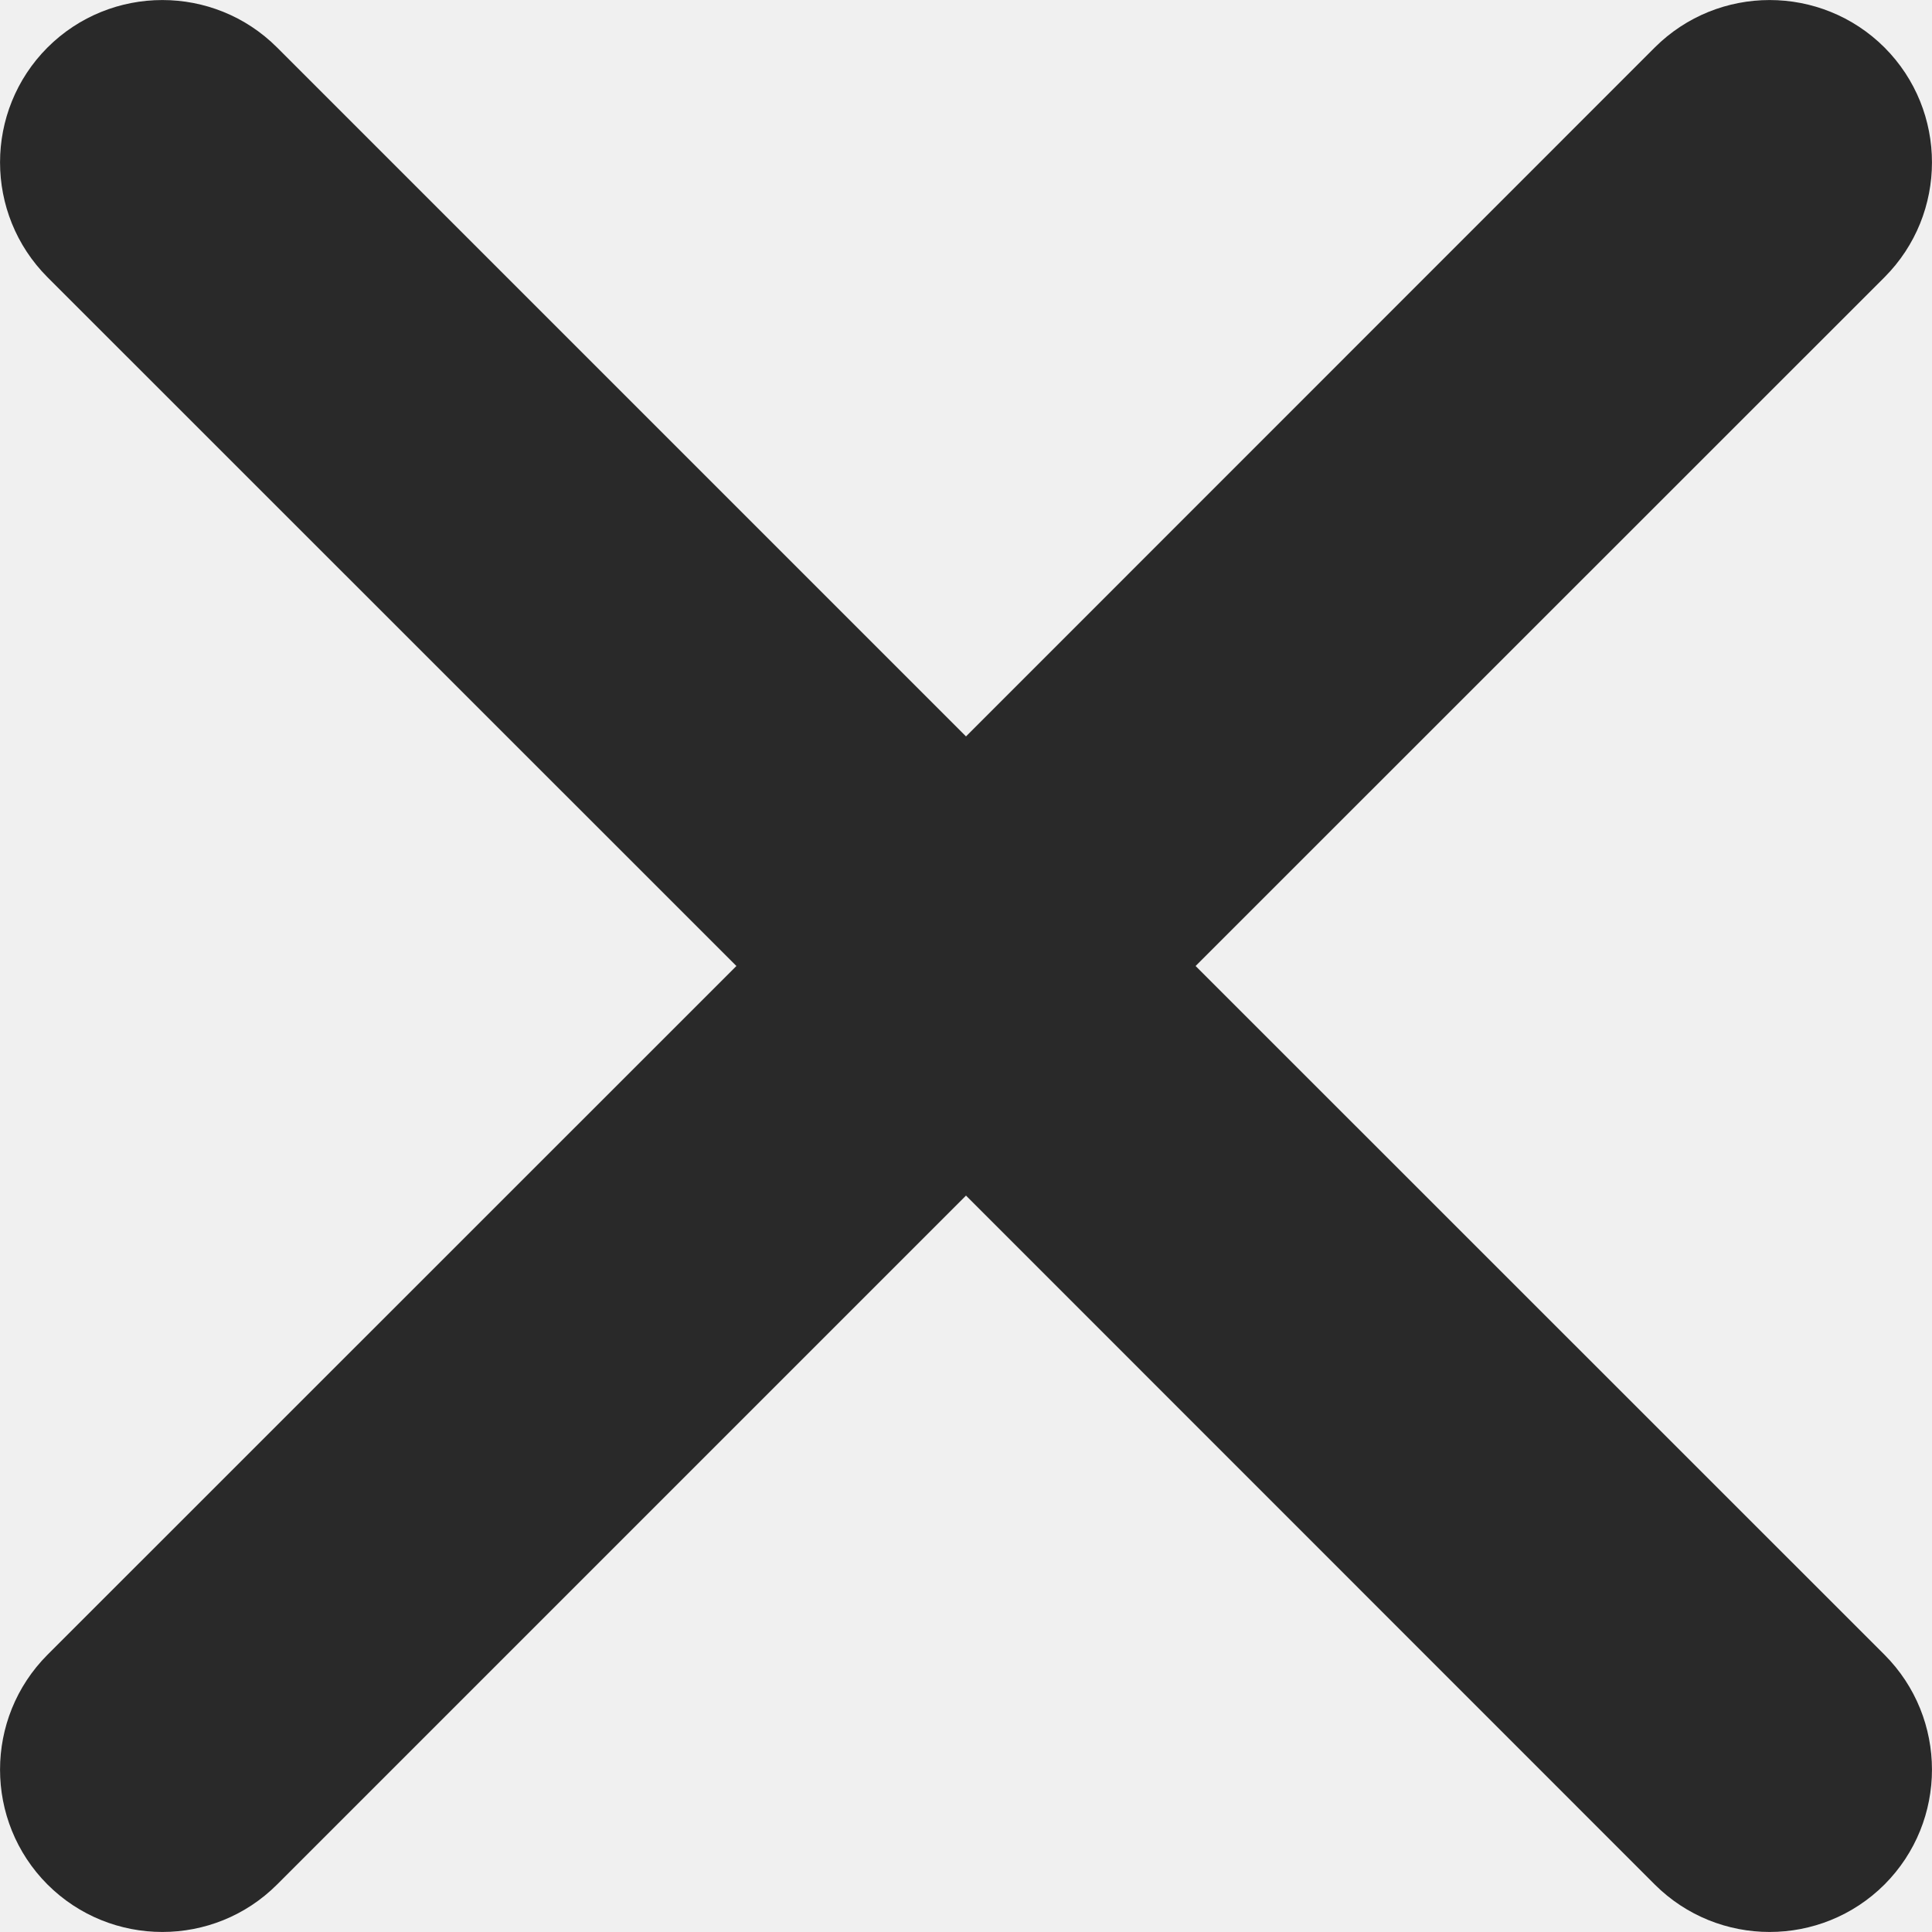
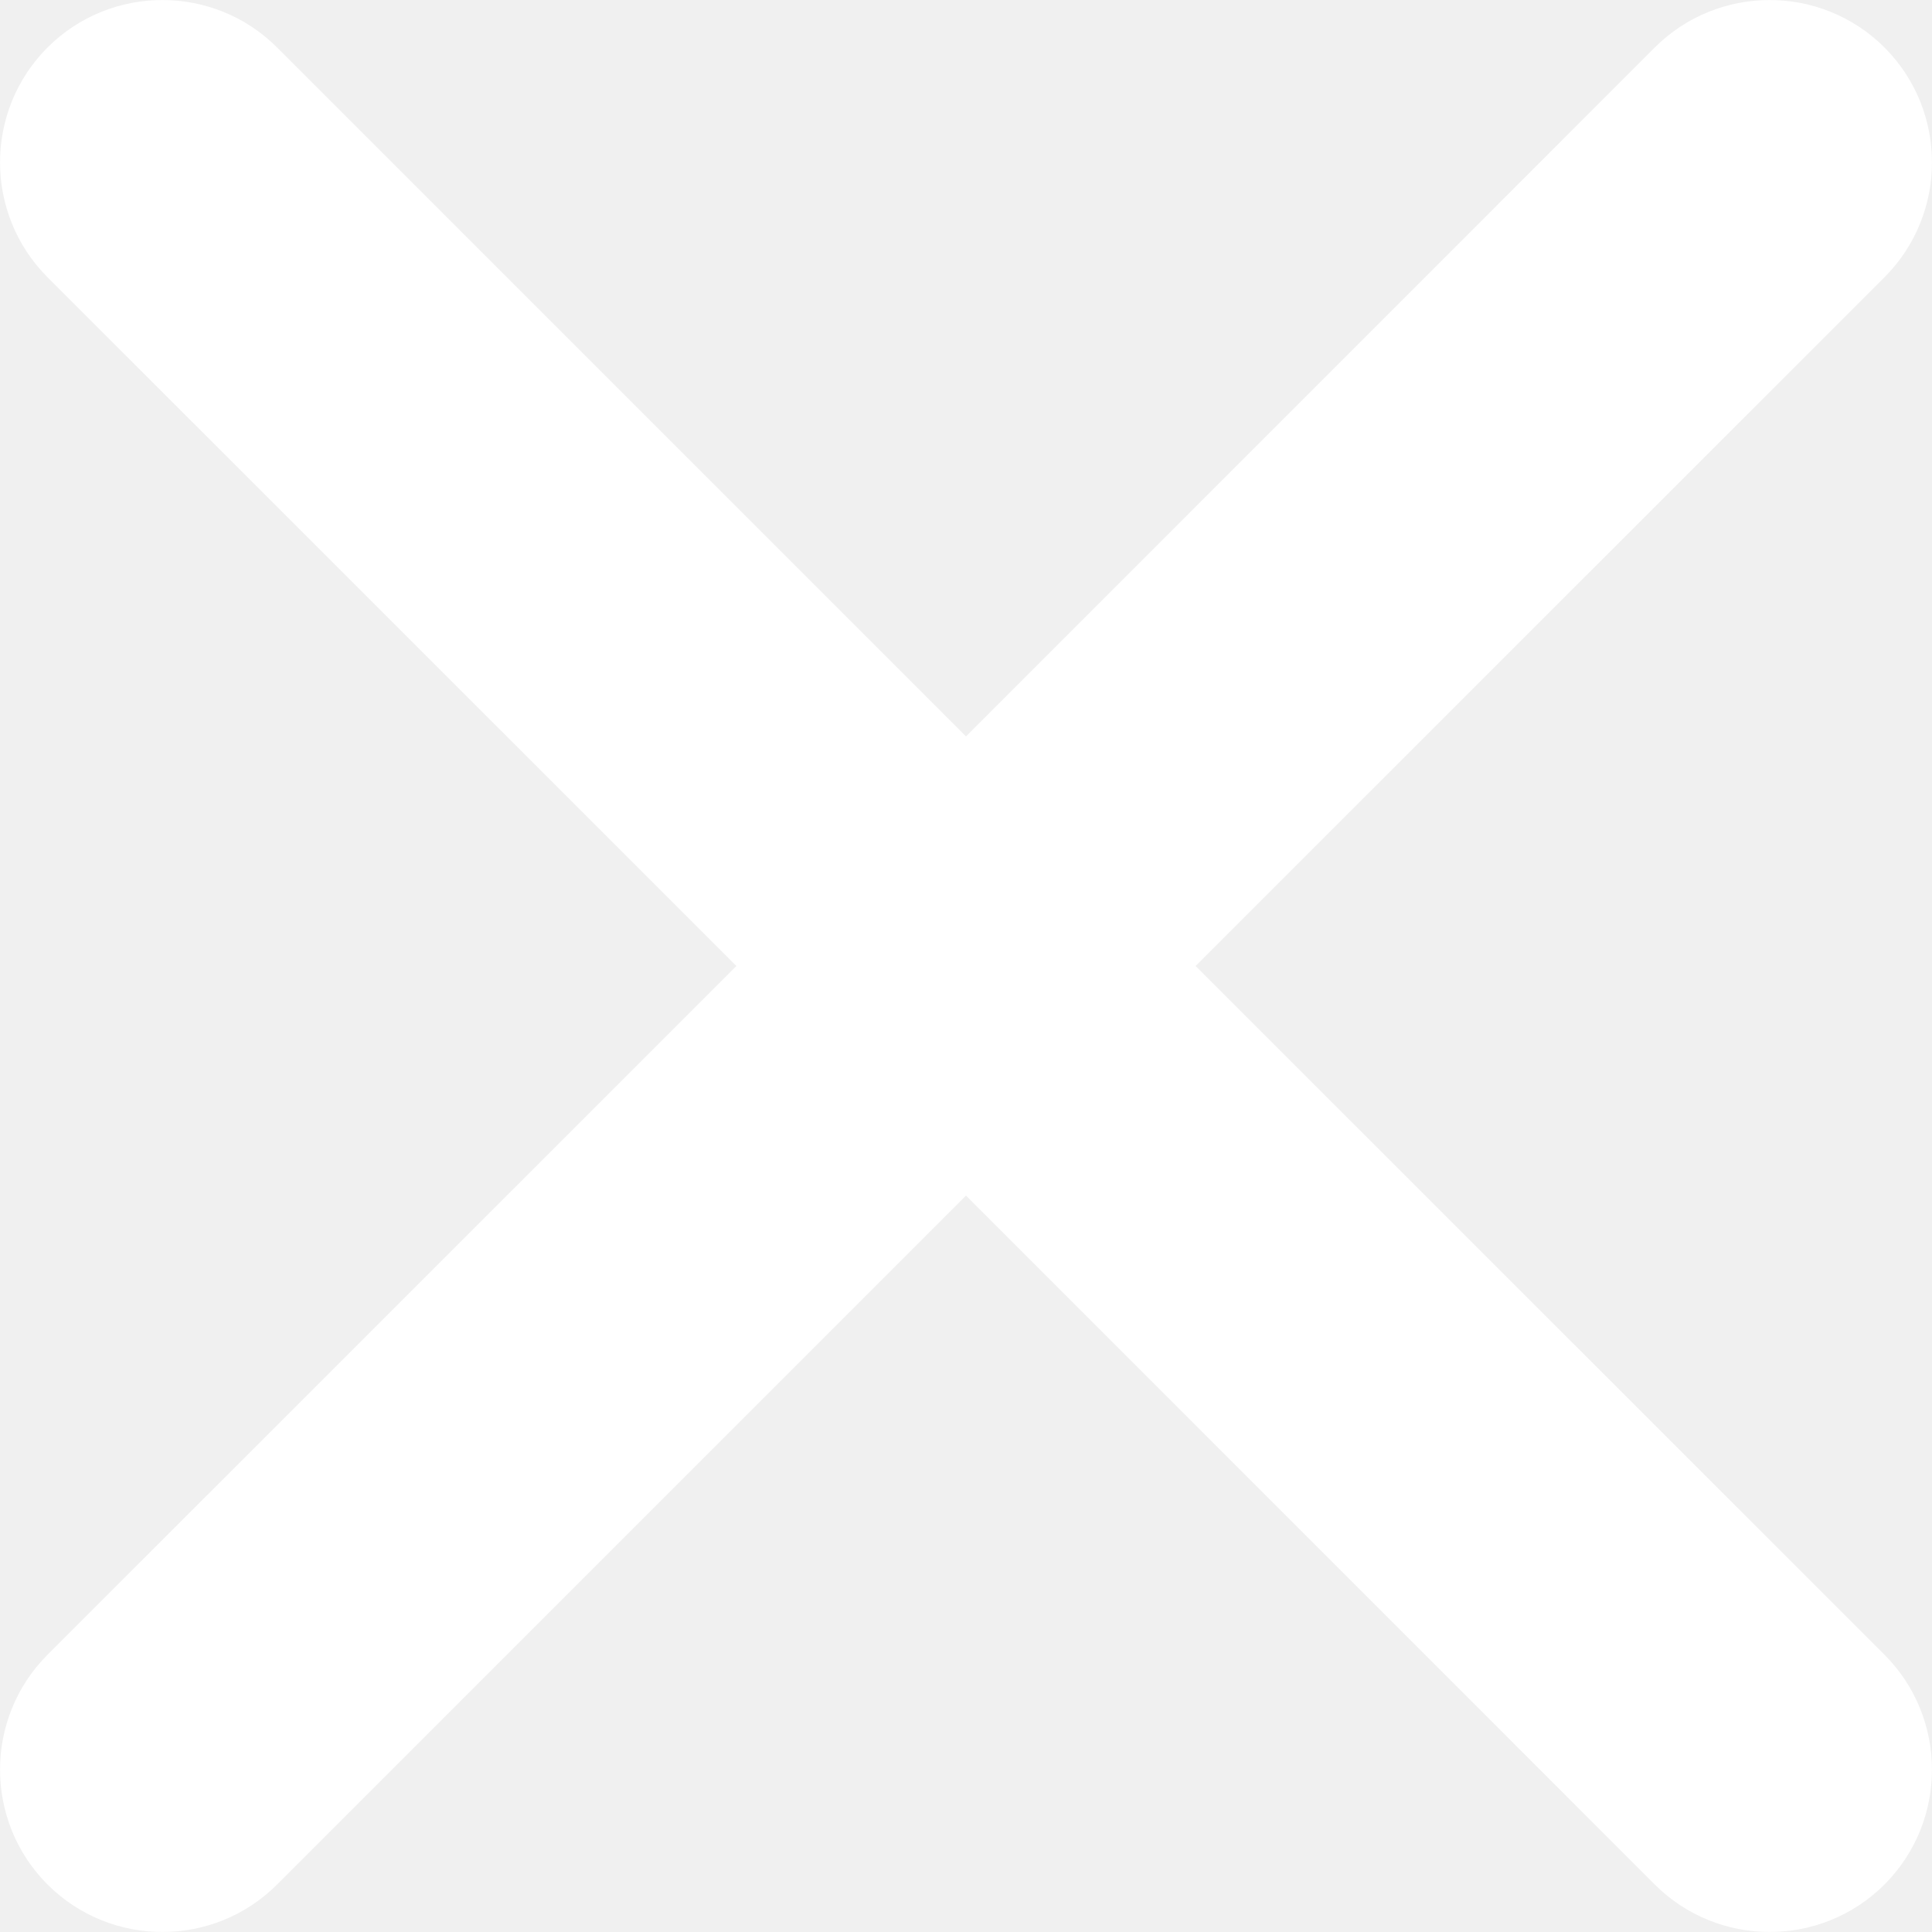
<svg xmlns="http://www.w3.org/2000/svg" width="12" height="12" viewBox="0 0 12 12" fill="none">
-   <path fill-rule="evenodd" clip-rule="evenodd" d="M7.426 6L11.705 1.722C12.098 1.328 12.098 0.689 11.705 0.295C11.311 -0.098 10.672 -0.098 10.278 0.295L6 4.574L1.721 0.295C1.328 -0.098 0.689 -0.098 0.295 0.295C-0.098 0.689 -0.098 1.328 0.295 1.722L4.574 6L0.295 10.278C-0.098 10.672 -0.098 11.311 0.295 11.705C0.689 12.098 1.328 12.098 1.721 11.705L6 7.426L10.278 11.705C10.672 12.098 11.311 12.098 11.705 11.705C12.098 11.311 12.098 10.672 11.705 10.278L7.426 6Z" fill="#292929" />
+   <path fill-rule="evenodd" clip-rule="evenodd" d="M7.426 6L11.705 1.722C12.098 1.328 12.098 0.689 11.705 0.295C11.311 -0.098 10.672 -0.098 10.278 0.295L6 4.574L1.721 0.295C1.328 -0.098 0.689 -0.098 0.295 0.295C-0.098 0.689 -0.098 1.328 0.295 1.722L4.574 6L0.295 10.278C-0.098 10.672 -0.098 11.311 0.295 11.705C0.689 12.098 1.328 12.098 1.721 11.705L6 7.426L10.278 11.705C10.672 12.098 11.311 12.098 11.705 11.705C12.098 11.311 12.098 10.672 11.705 10.278L7.426 6Z" fill="#FFFFFF" />
</svg>
